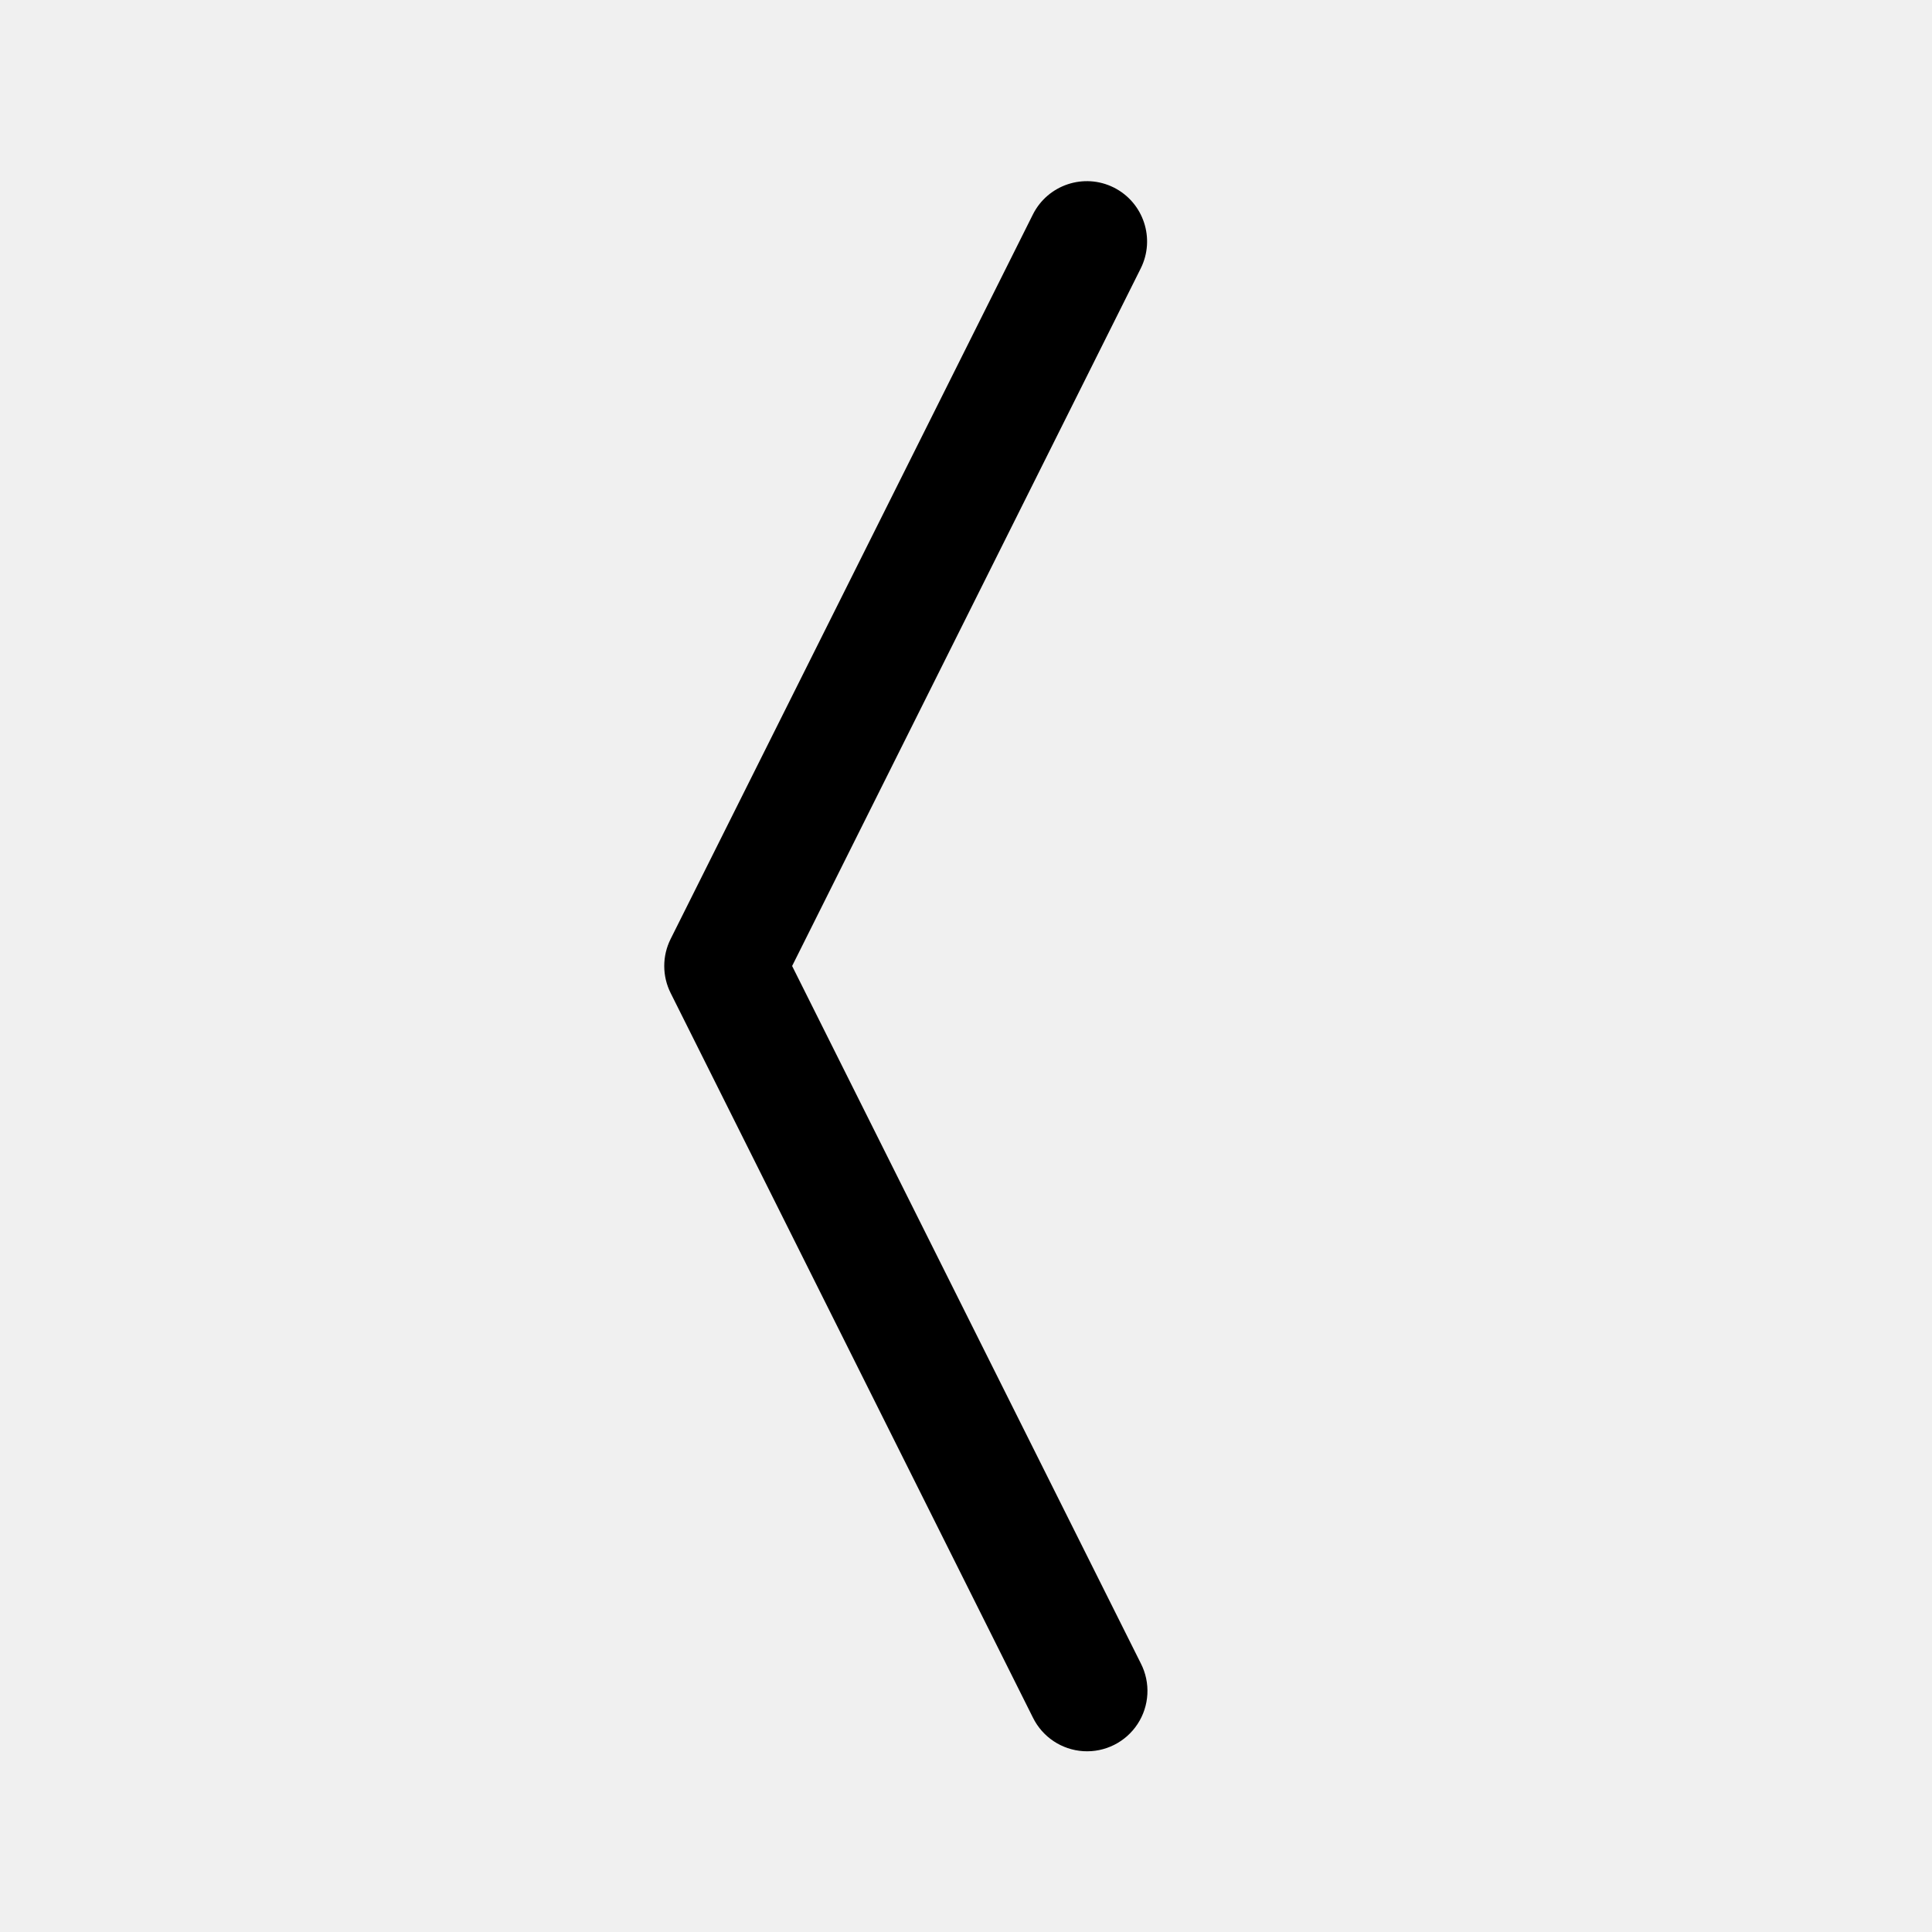
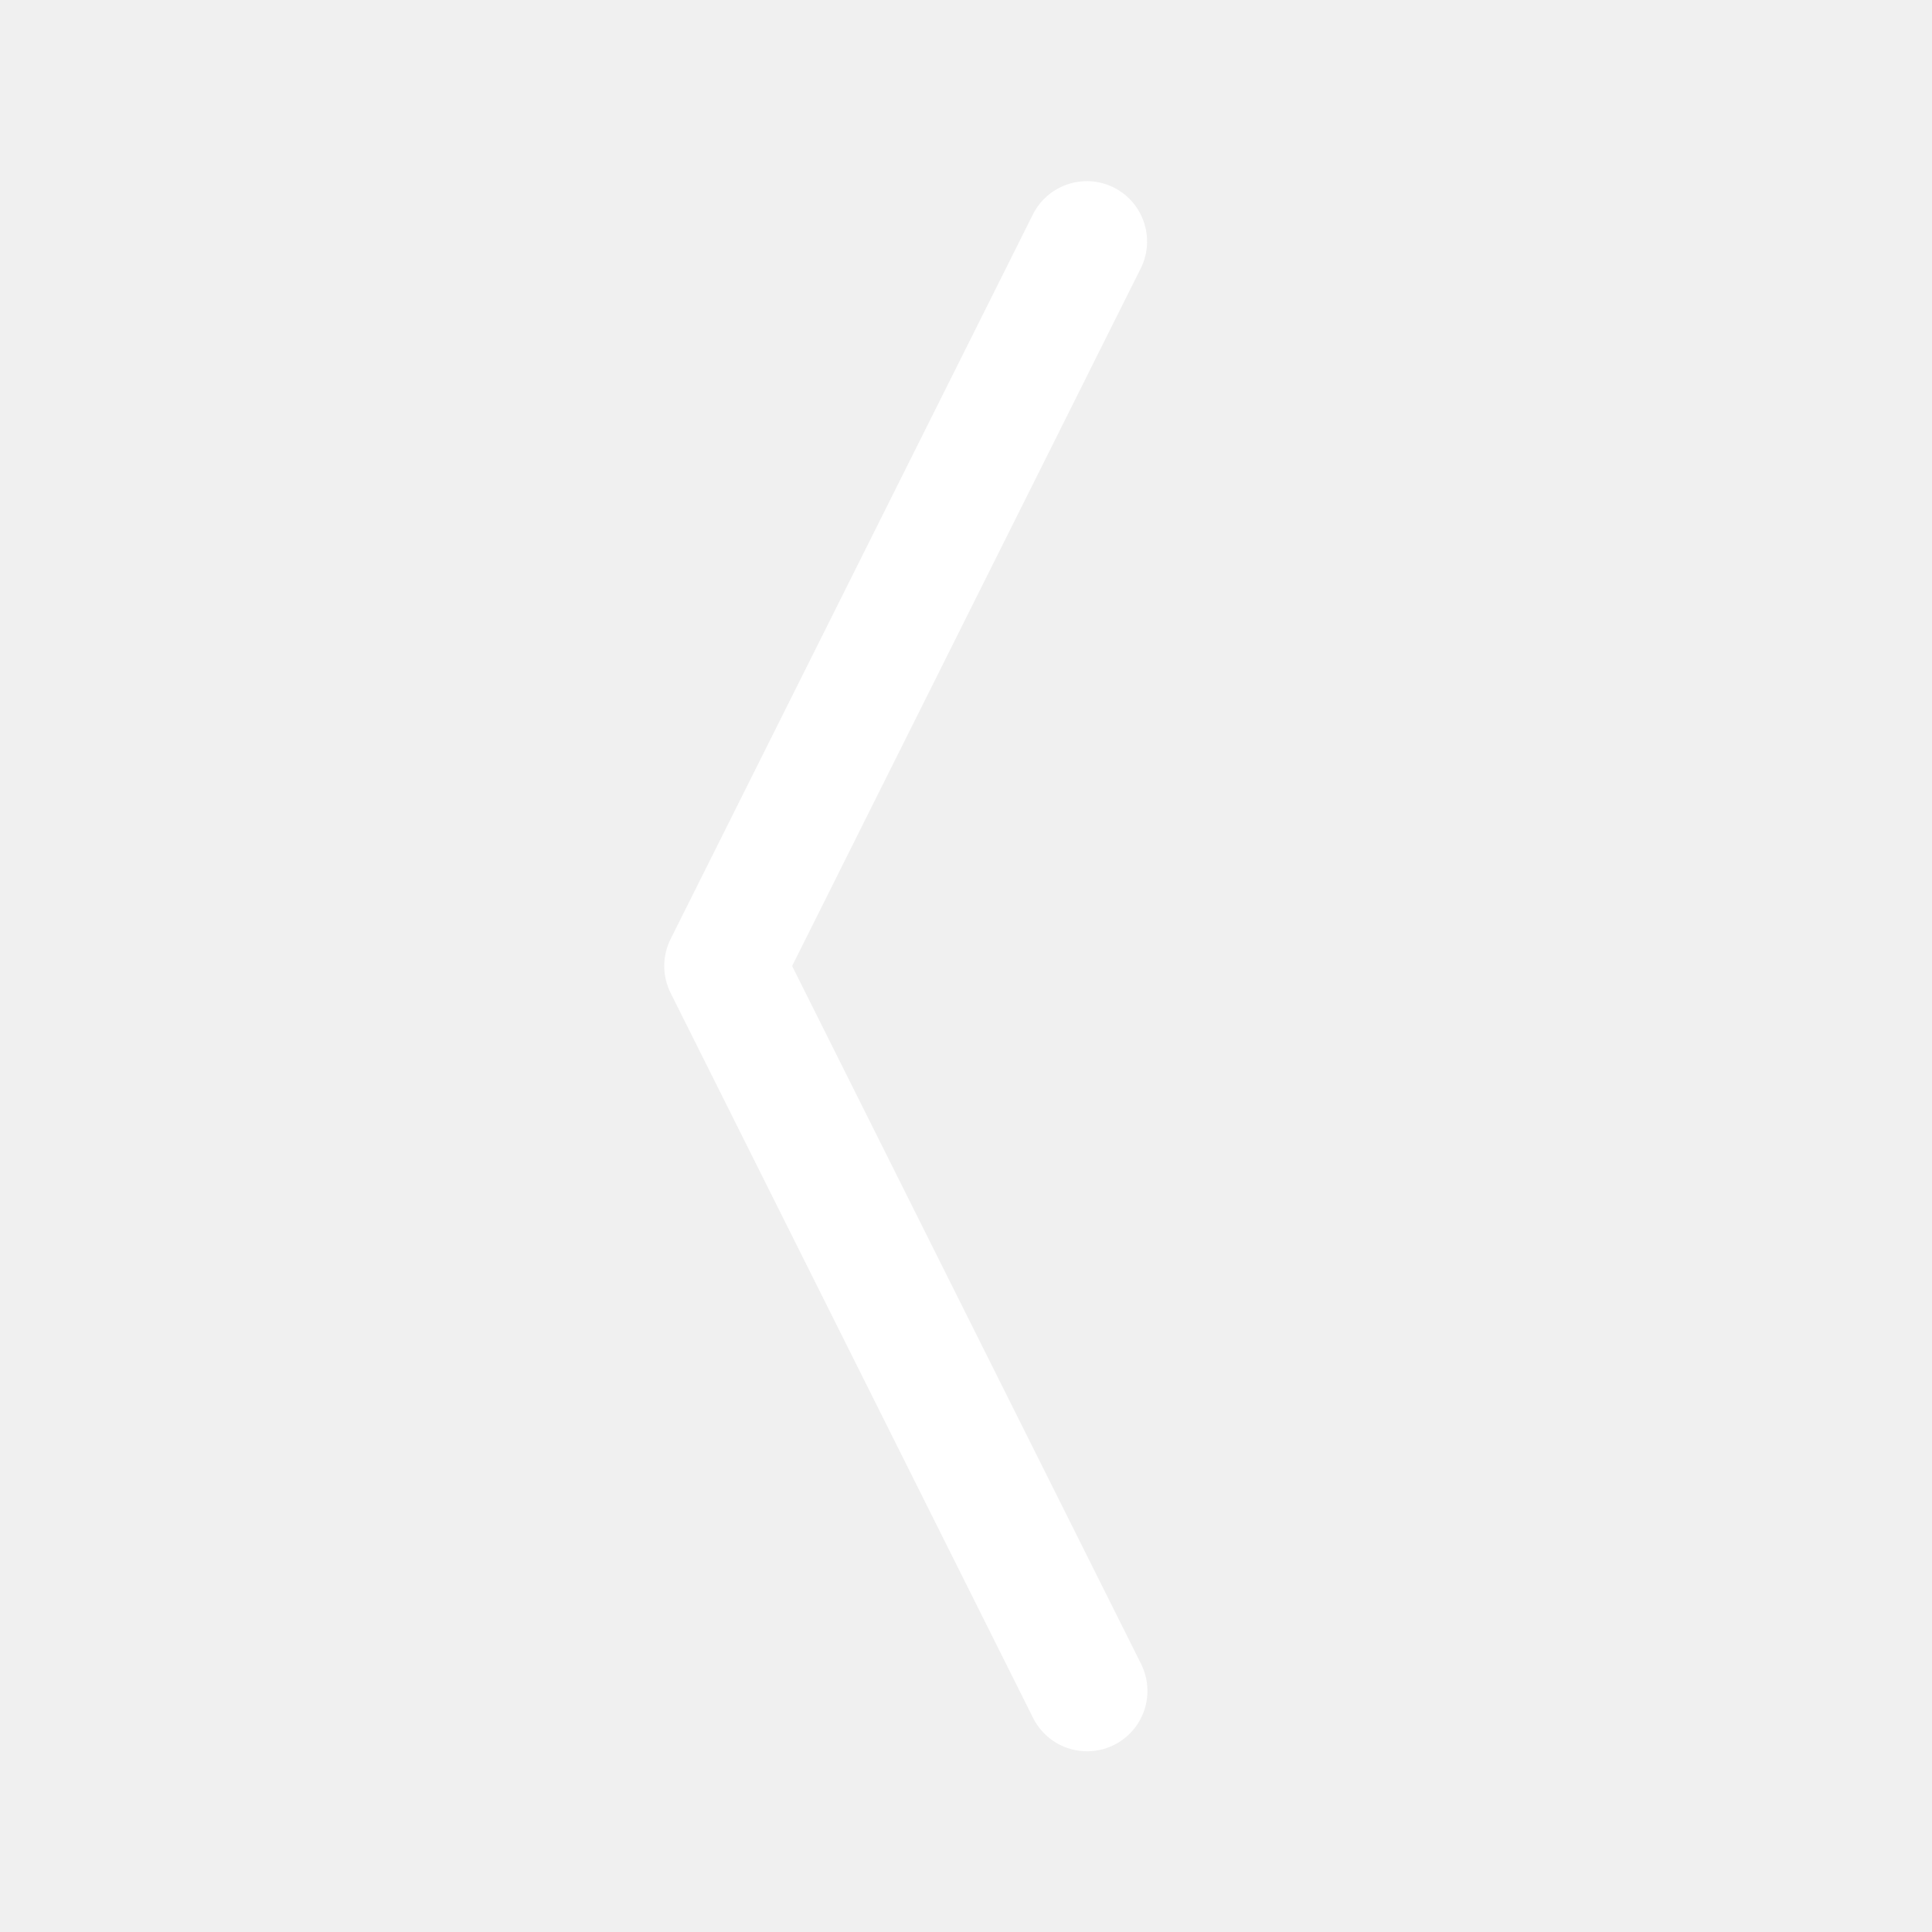
- <svg xmlns="http://www.w3.org/2000/svg" width="20px" height="20px" viewBox="0 0 16 16" fill="#000000" class="bi bi-chevron-compact-left">
+ <svg xmlns="http://www.w3.org/2000/svg" width="20px" height="20px" viewBox="0 0 16 16" fill="#fff" class="bi bi-chevron-compact-left">
  <path fill-rule="evenodd" d="M9.224 1.553a.5.5 0 0 1 .223.67L6.56 8l2.888 5.776a.5.5 0 1 1-.894.448l-3-6a.5.5 0 0 1 0-.448l3-6a.5.5 0 0 1 .67-.223z" />
</svg>
